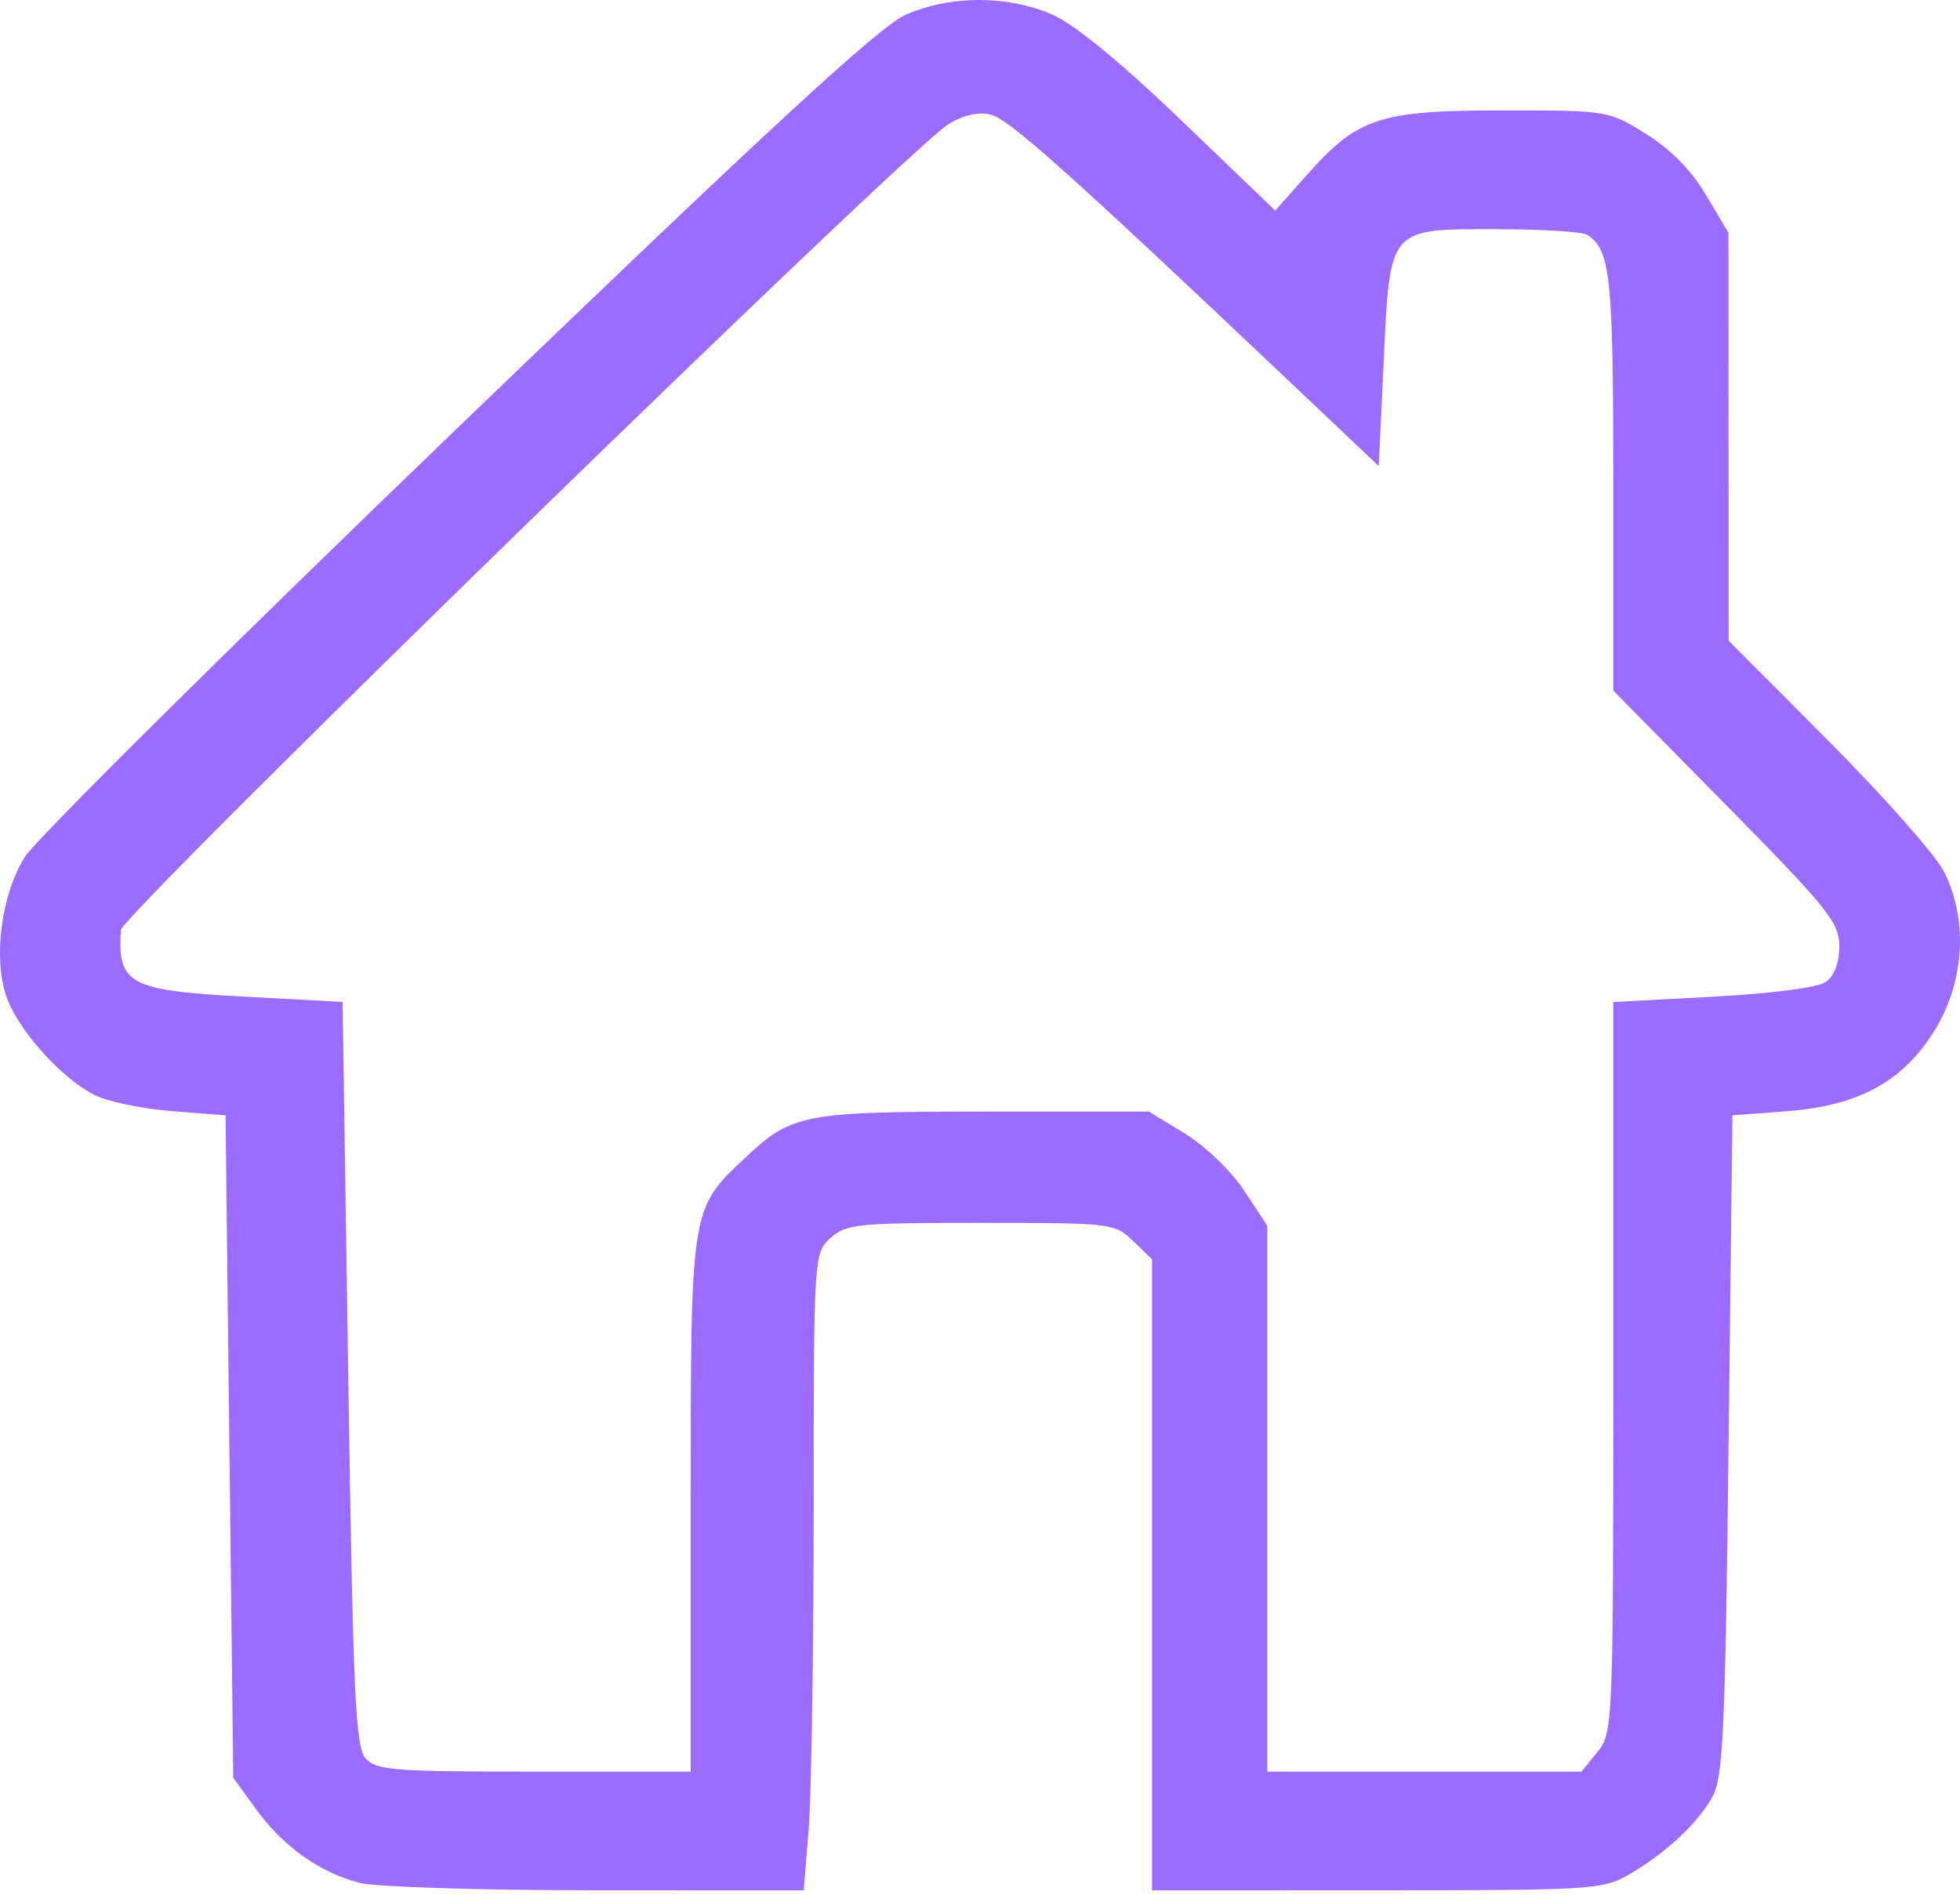
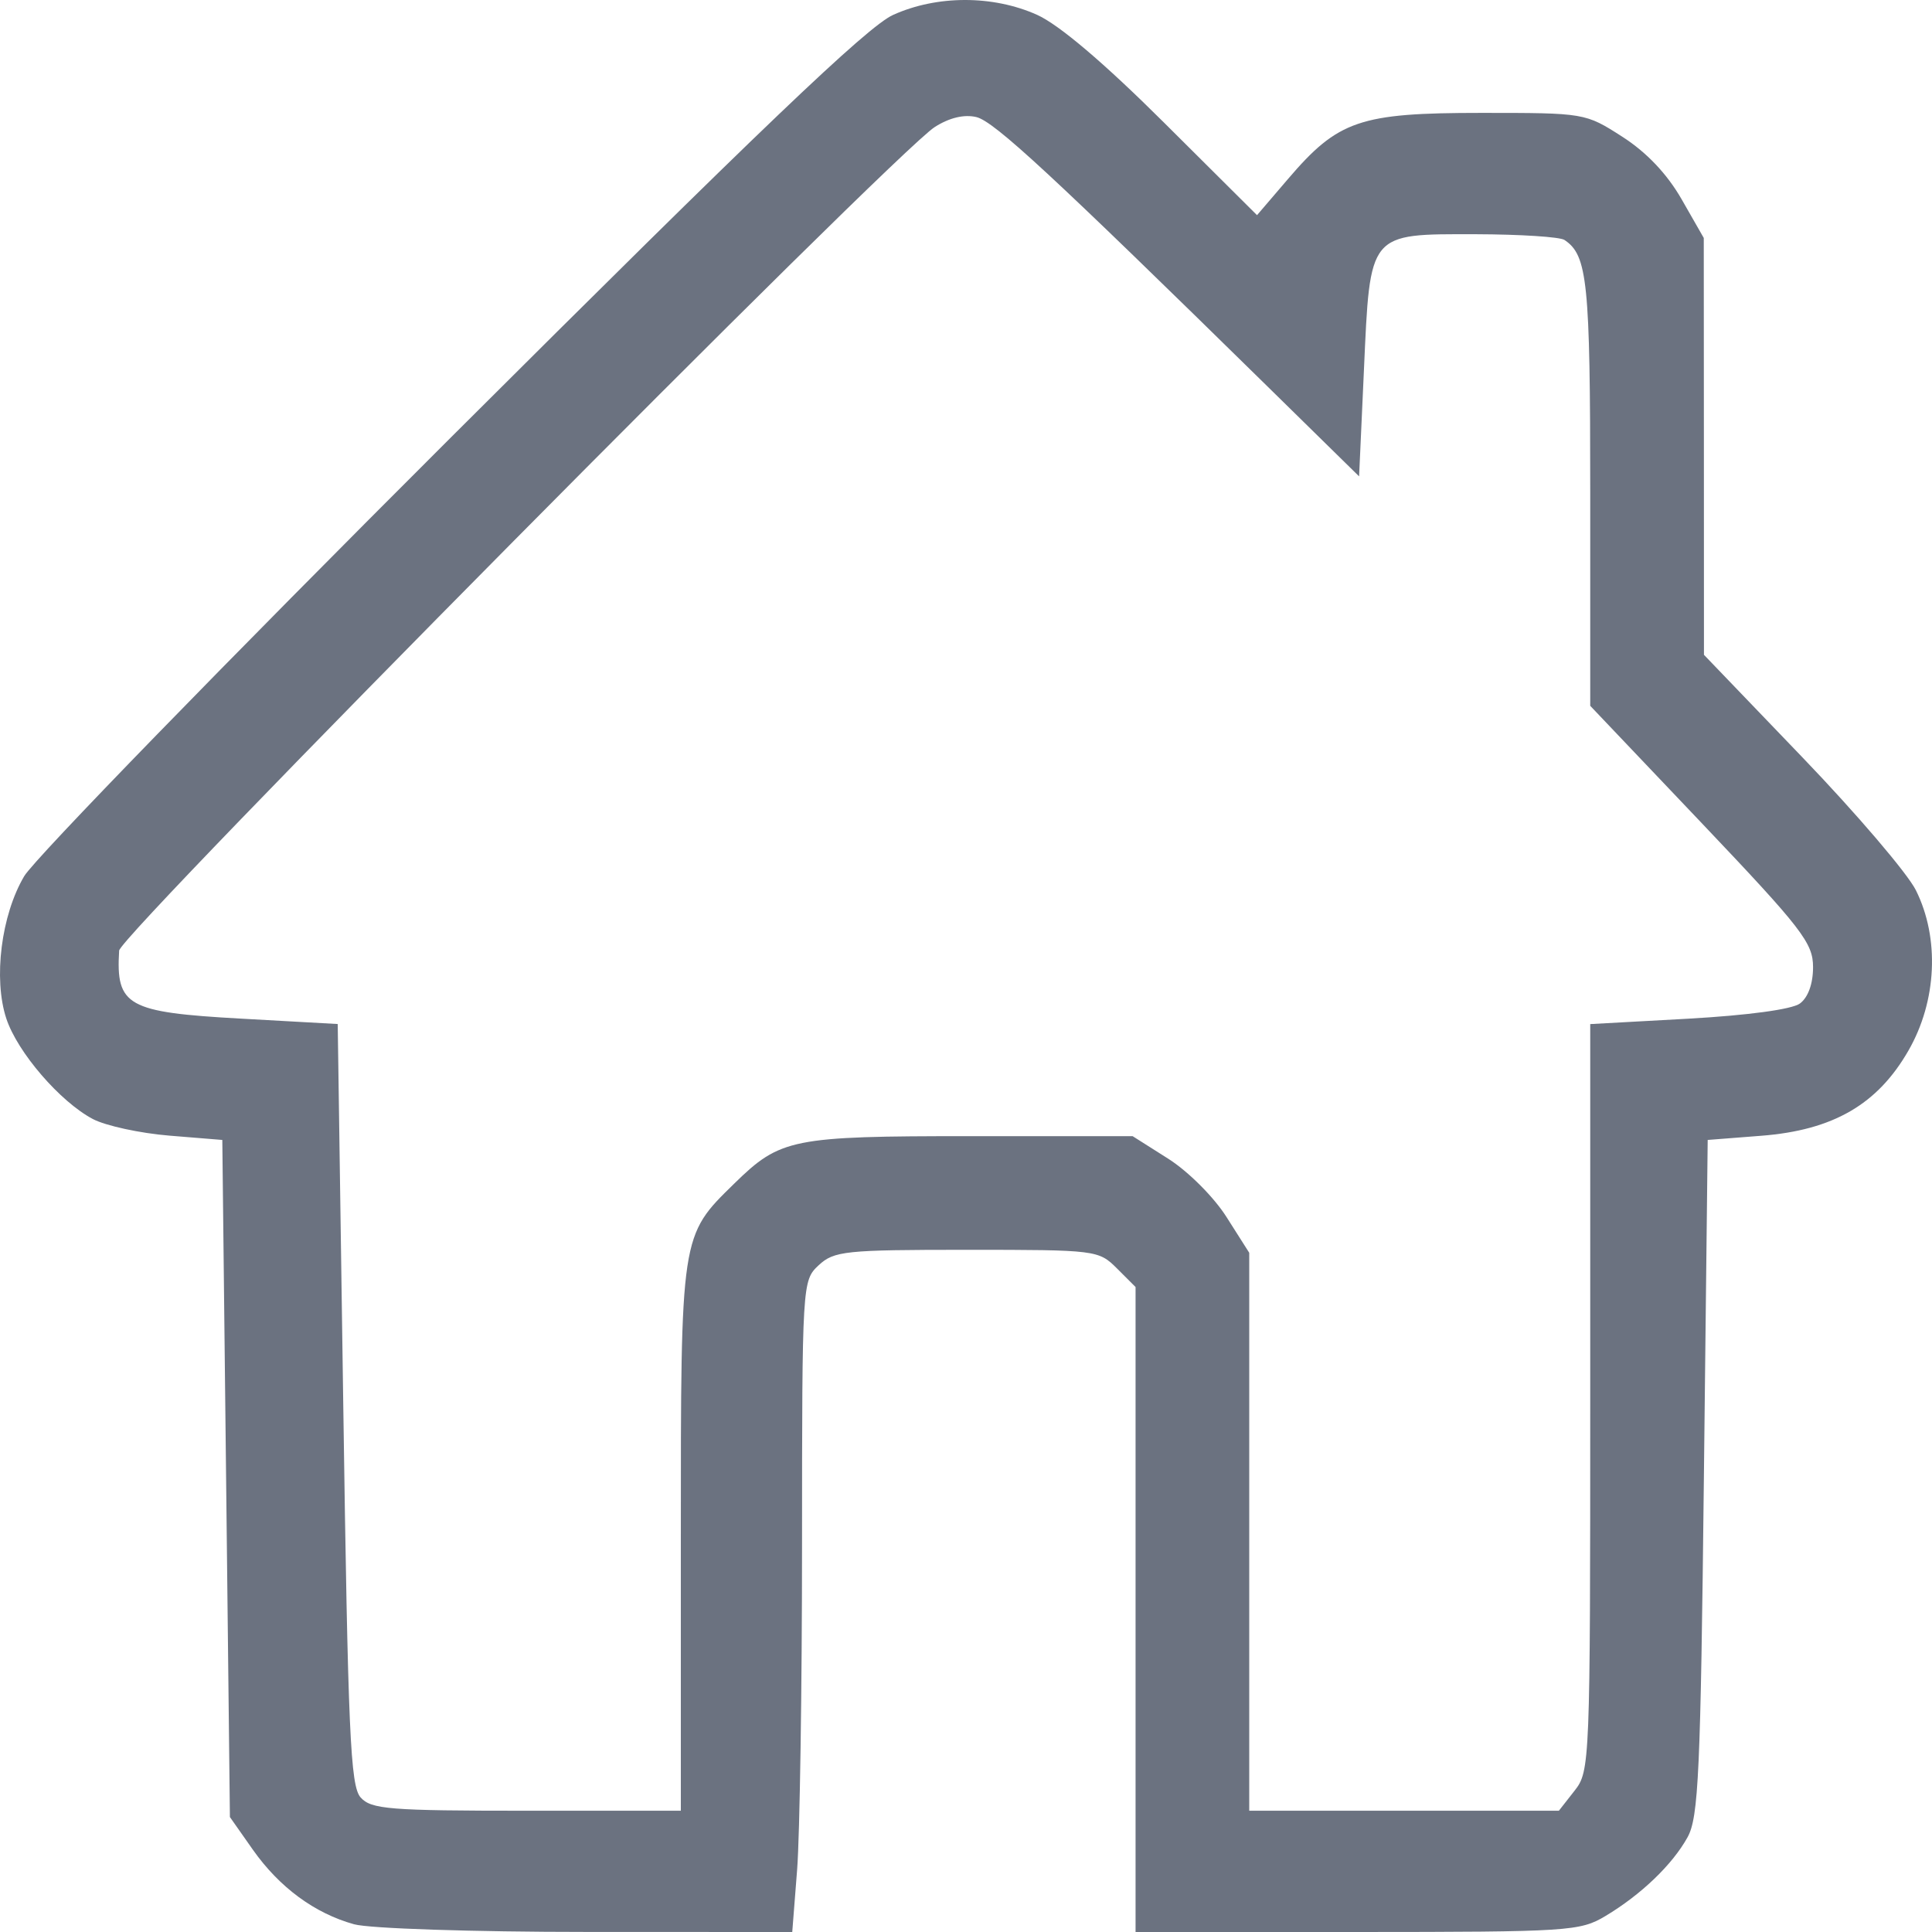
- <svg xmlns="http://www.w3.org/2000/svg" width="30" height="29" viewBox="0 0 30 29" fill="none">
-   <path fill-rule="evenodd" clip-rule="evenodd" d="M13.867 0.224C13.466 0.399 11.796 1.938 7.003 6.55C3.52 9.901 0.537 12.858 0.376 13.121C0.019 13.702 -0.106 14.657 0.098 15.253C0.271 15.759 0.933 16.499 1.443 16.758C1.642 16.859 2.176 16.971 2.629 17.006L3.452 17.071L3.511 22.141L3.57 27.21L3.927 27.701C4.338 28.264 4.885 28.653 5.498 28.817C5.735 28.881 7.34 28.931 9.113 28.932L12.302 28.933L12.378 27.996C12.419 27.481 12.454 25.287 12.454 23.119C12.455 19.213 12.457 19.178 12.712 18.948C12.951 18.733 13.12 18.717 15.012 18.717C17.024 18.717 17.059 18.721 17.344 18.995L17.633 19.274V24.103V28.933L21.075 28.932C24.361 28.932 24.535 28.921 24.929 28.693C25.485 28.372 25.968 27.925 26.204 27.514C26.375 27.215 26.407 26.547 26.458 22.122L26.517 17.071L27.35 17.008C28.466 16.924 29.155 16.539 29.635 15.732C30.076 14.991 30.121 14.05 29.75 13.332C29.619 13.079 28.825 12.181 27.985 11.338L26.459 9.806L26.458 6.685L26.456 3.563L26.112 2.983C25.886 2.604 25.568 2.281 25.191 2.047C24.616 1.691 24.609 1.69 23.001 1.69C21.115 1.69 20.78 1.801 20.001 2.68L19.519 3.223L18.076 1.837C17.142 0.941 16.445 0.371 16.103 0.222C15.418 -0.075 14.549 -0.074 13.867 0.224ZM14.514 1.903C13.887 2.29 1.865 13.997 1.85 14.236C1.798 15.064 1.975 15.159 3.737 15.254L5.244 15.335L5.33 21.027C5.404 25.95 5.44 26.746 5.6 26.918C5.763 27.095 6.046 27.116 8.178 27.116H10.572V23.025C10.572 18.476 10.566 18.512 11.403 17.723C12.117 17.049 12.3 17.014 15.068 17.014H17.587L18.141 17.353C18.451 17.543 18.85 17.927 19.046 18.227L19.398 18.761V22.939V27.116H21.802H24.206L24.449 26.817C24.689 26.524 24.693 26.412 24.693 20.927V15.337L26.218 15.255C27.138 15.205 27.824 15.116 27.948 15.028C28.076 14.938 28.153 14.733 28.153 14.482C28.153 14.121 27.982 13.907 26.423 12.325L24.693 10.57V7.371C24.693 4.22 24.651 3.824 24.293 3.593C24.222 3.547 23.603 3.509 22.917 3.508C21.243 3.506 21.276 3.466 21.179 5.542L21.104 7.134L19.692 5.797C16.319 2.604 15.438 1.818 15.161 1.754C14.972 1.709 14.742 1.762 14.514 1.903Z" fill="#9C6BFF" />
+ <svg xmlns="http://www.w3.org/2000/svg" width="30" height="30" viewBox="0 0 30 30" fill="none">
+   <path fill-rule="evenodd" clip-rule="evenodd" d="M13.867 0.232C13.466 0.414 11.796 2.01 7.003 6.791C3.52 10.267 0.537 13.333 0.376 13.605C0.019 14.208 -0.106 15.198 0.098 15.816C0.271 16.34 0.933 17.108 1.443 17.377C1.642 17.481 2.176 17.597 2.629 17.634L3.452 17.701L3.511 22.958L3.57 28.215L3.927 28.723C4.338 29.306 4.885 29.71 5.498 29.88C5.735 29.946 7.34 29.999 9.113 29.999L12.302 30L12.378 29.029C12.419 28.495 12.454 26.22 12.454 23.973C12.455 19.922 12.457 19.885 12.712 19.647C12.951 19.425 13.12 19.407 15.012 19.407C17.024 19.407 17.059 19.412 17.344 19.696L17.633 19.985V24.992V30L21.075 30C24.361 29.999 24.535 29.988 24.929 29.752C25.485 29.419 25.968 28.955 26.204 28.529C26.375 28.22 26.407 27.527 26.458 22.938L26.517 17.701L27.35 17.636C28.466 17.549 29.155 17.149 29.635 16.312C30.076 15.544 30.121 14.568 29.75 13.824C29.619 13.561 28.825 12.631 27.985 11.757L26.459 10.168L26.458 6.931L26.456 3.695L26.112 3.094C25.886 2.7 25.568 2.365 25.191 2.123C24.616 1.754 24.609 1.753 23.001 1.753C21.115 1.753 20.78 1.867 20.001 2.778L19.519 3.341L18.076 1.905C17.142 0.975 16.445 0.384 16.103 0.23C15.418 -0.077 14.549 -0.077 13.867 0.232ZM14.514 1.973C13.887 2.374 1.865 14.513 1.85 14.761C1.798 15.62 1.975 15.719 3.737 15.817L5.244 15.901L5.33 21.803C5.404 26.908 5.44 27.733 5.6 27.911C5.763 28.094 6.046 28.117 8.178 28.117H10.572V23.875C10.572 19.157 10.566 19.195 11.403 18.377C12.117 17.678 12.3 17.642 15.068 17.642H17.587L18.141 17.993C18.451 18.19 18.85 18.589 19.046 18.899L19.398 19.453V23.785V28.117H21.802H24.206L24.449 27.807C24.689 27.503 24.693 27.386 24.693 21.7V15.902L26.218 15.818C27.138 15.766 27.824 15.674 27.948 15.583C28.076 15.489 28.153 15.277 28.153 15.017C28.153 14.642 27.982 14.421 26.423 12.78L24.693 10.96V7.643C24.693 4.375 24.651 3.965 24.293 3.726C24.222 3.678 23.603 3.639 22.917 3.637C21.243 3.635 21.276 3.594 21.179 5.747L21.104 7.397L19.692 6.011C16.319 2.701 15.438 1.885 15.161 1.818C14.972 1.773 14.742 1.827 14.514 1.973Z" fill="#6B7280" />
</svg>
